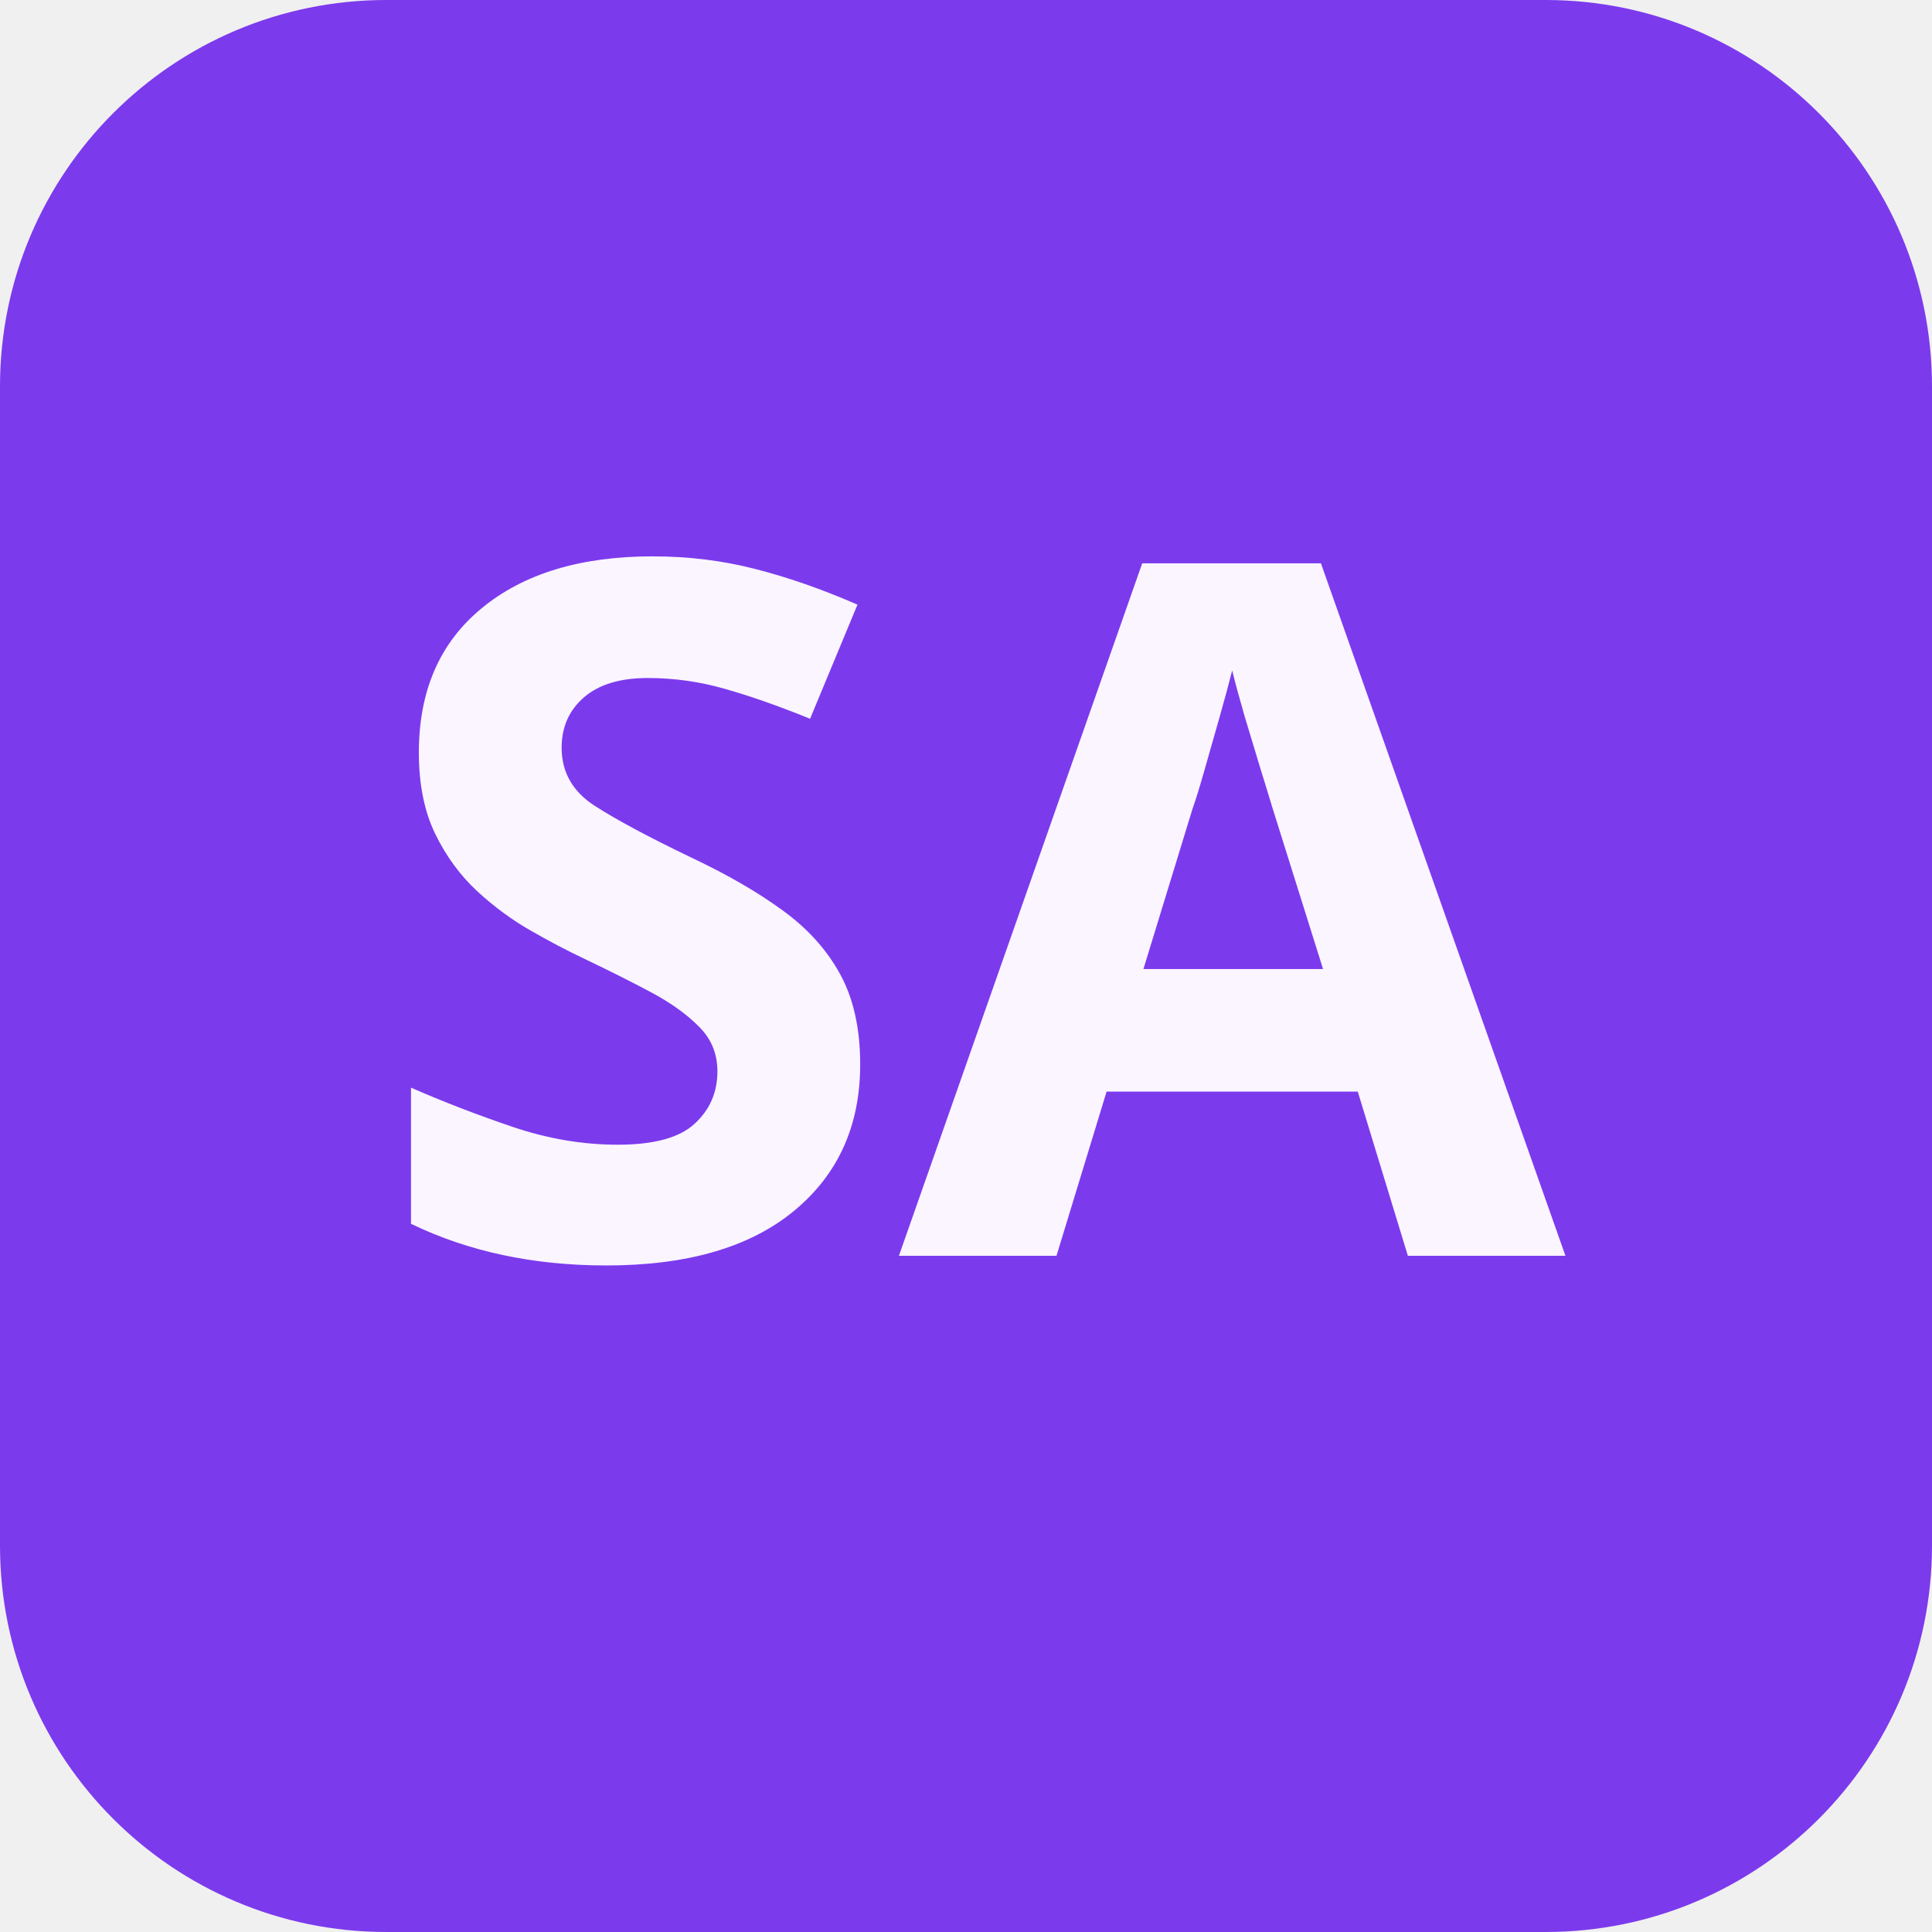
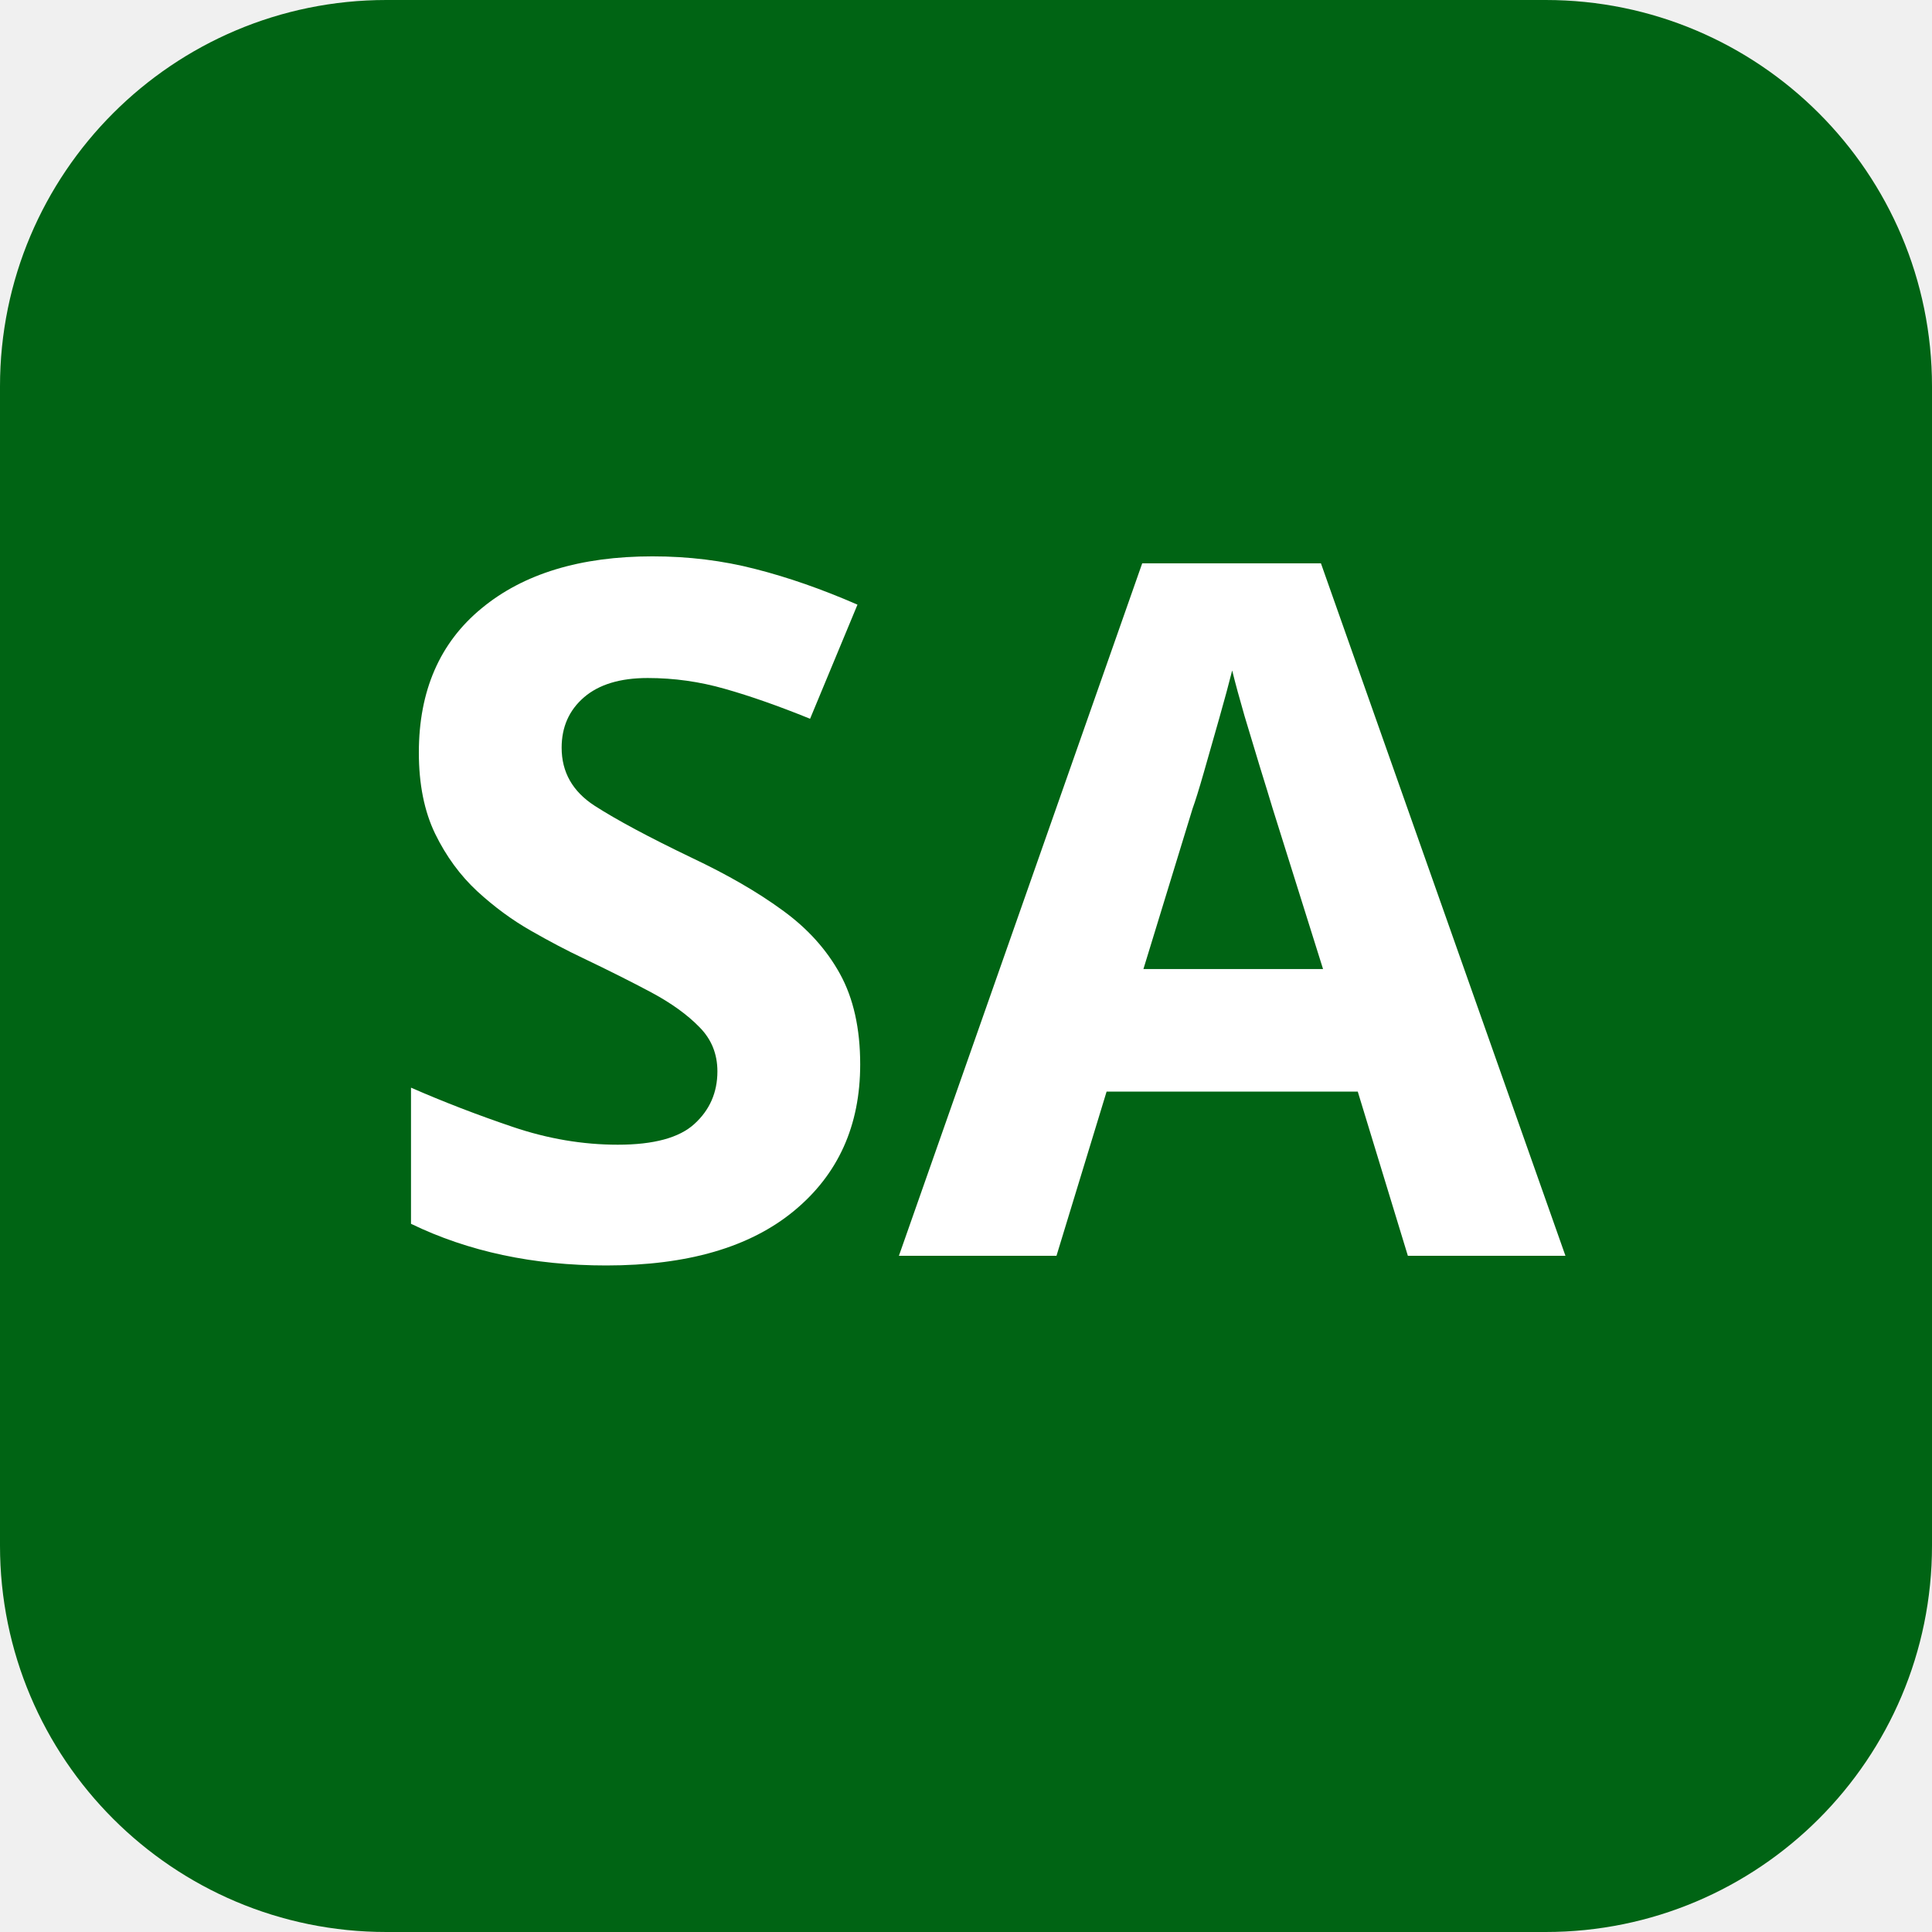
<svg xmlns="http://www.w3.org/2000/svg" viewBox="0 0 100 100" fill="none">
-   <rect width="100" height="100" rx="20" fill="#7C3AED" />
-   <text x="50" y="65" font-family="system-ui" font-size="50" font-weight="bold" fill="#FAF5FF" text-anchor="middle">SA</text>
+   <rect width="100" height="100" rx="20" fill="#006414" />
+   <text x="50" y="65" font-family="system-ui" font-size="50" font-weight="bold" fill="#FFFFFF" text-anchor="middle">SA</text>
</svg>
